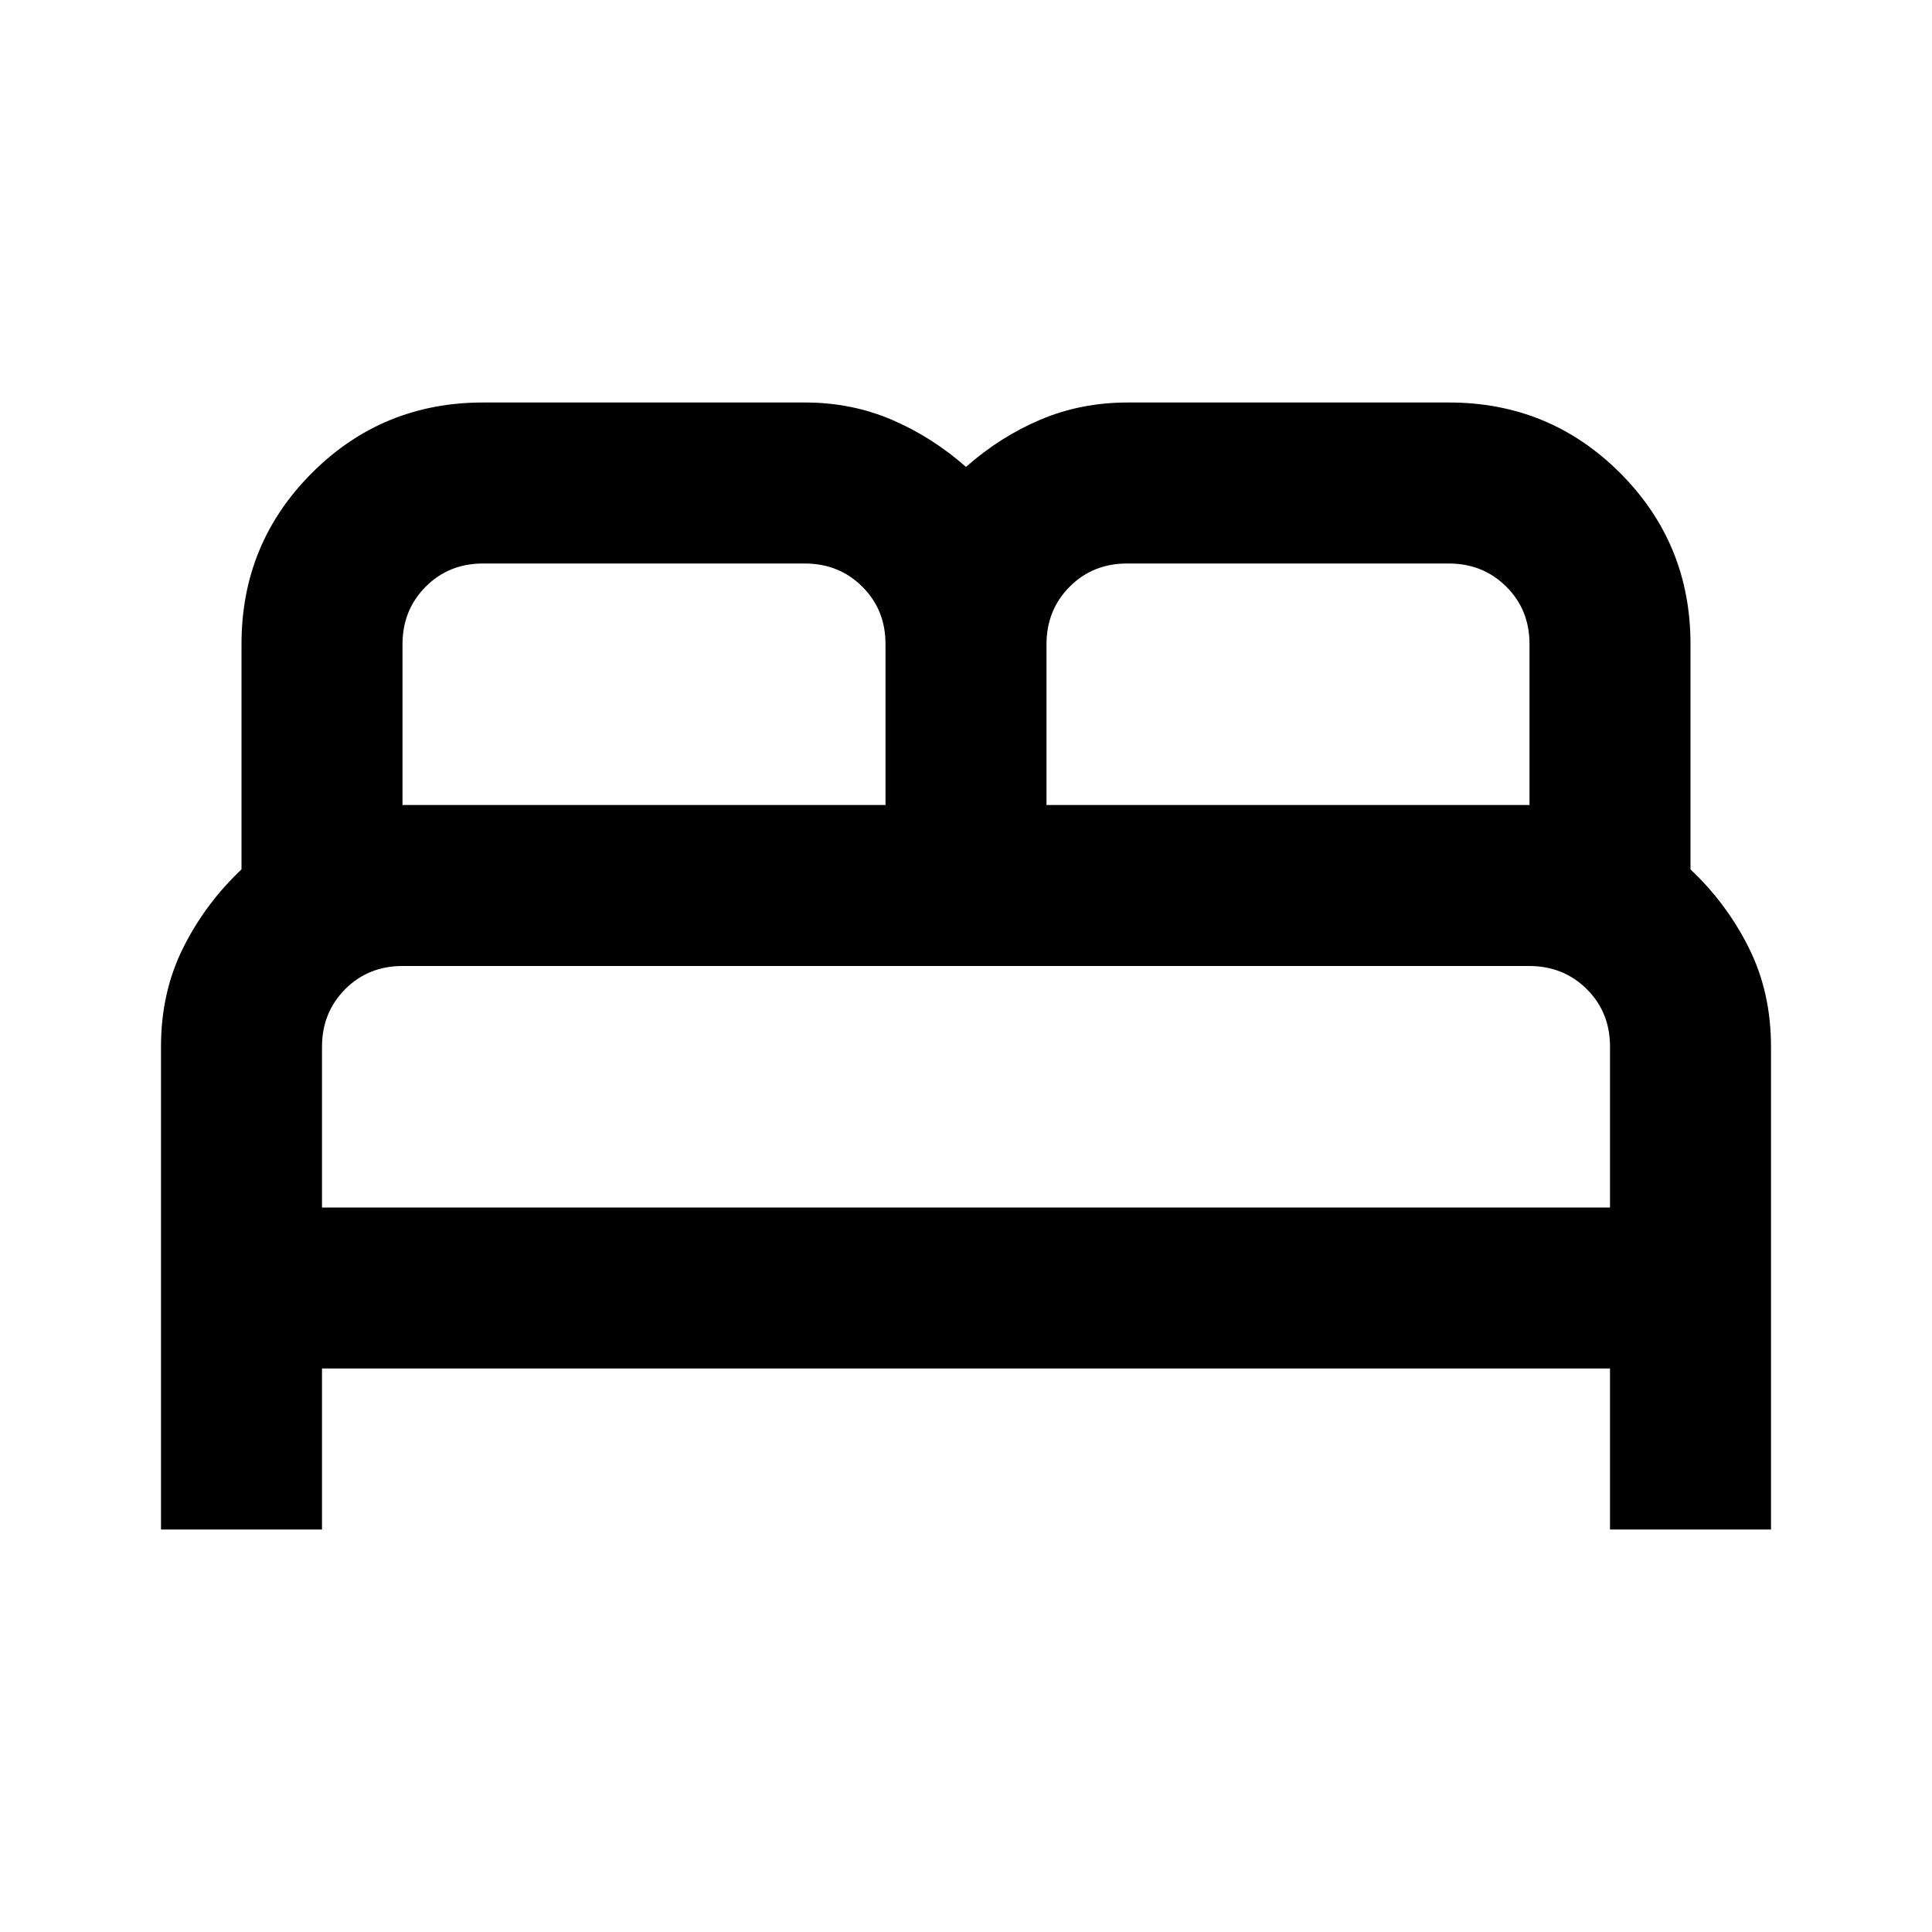
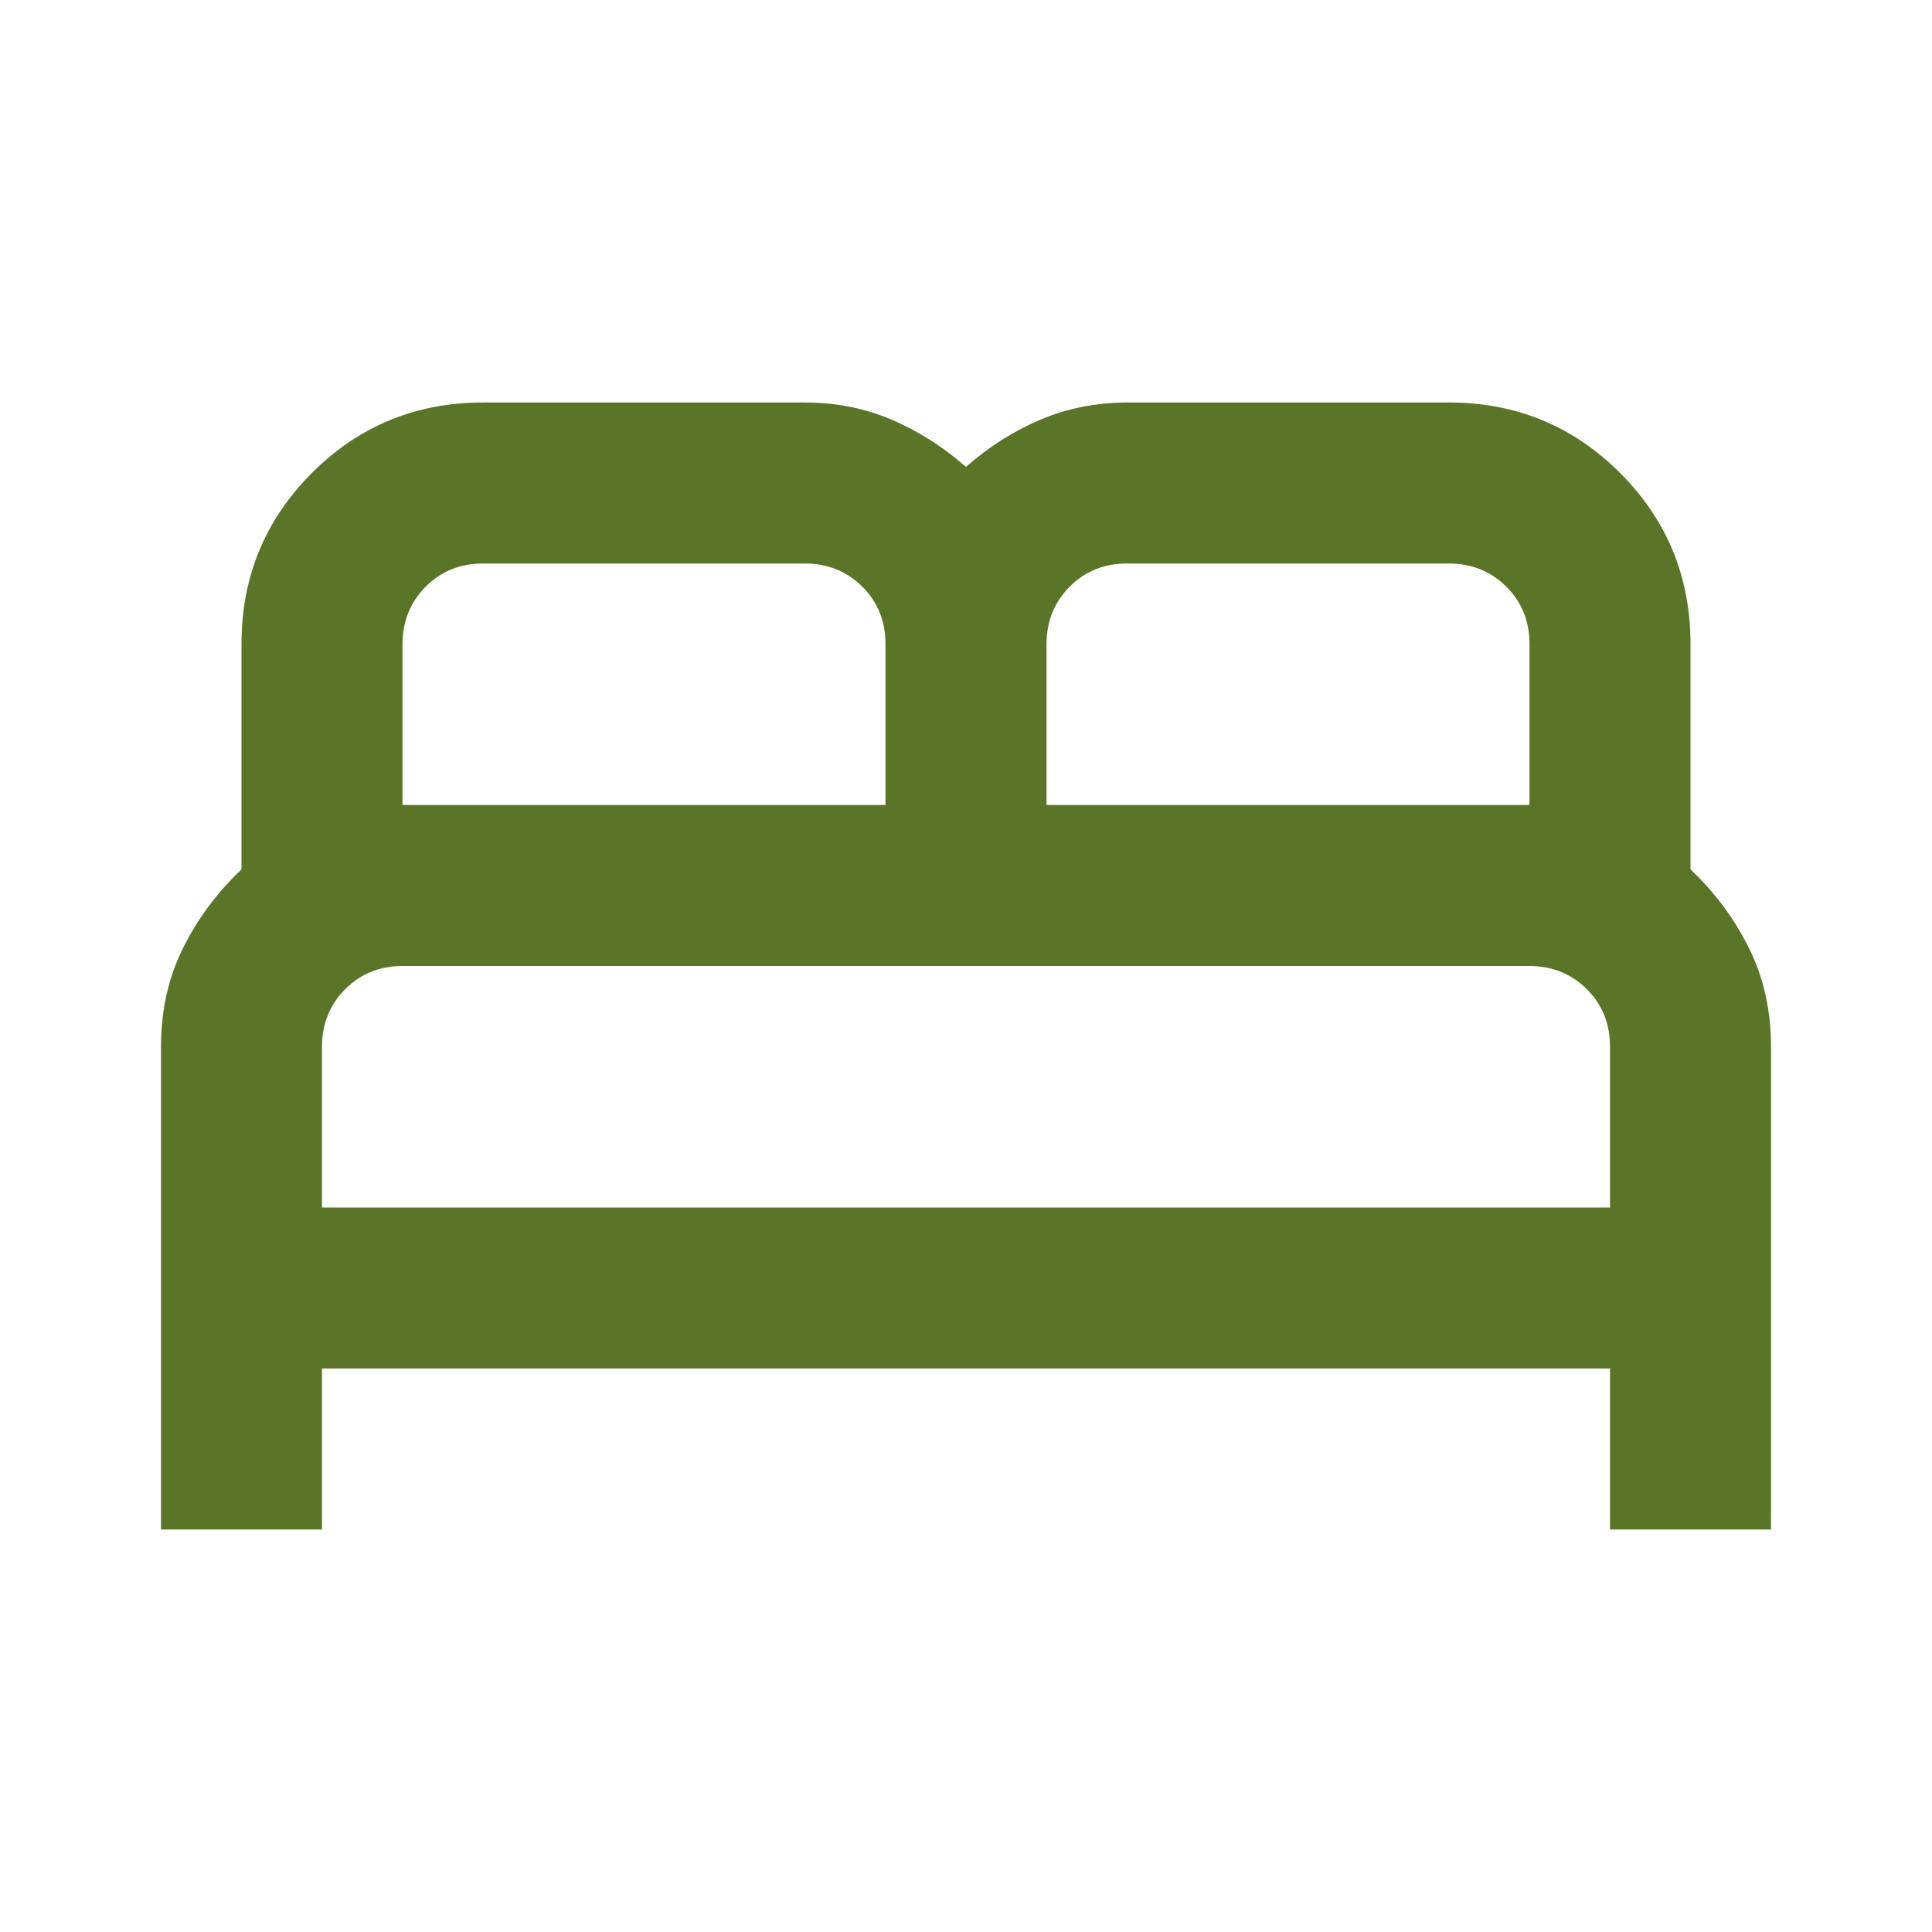
<svg xmlns="http://www.w3.org/2000/svg" width="24" height="24" viewBox="0 0 24 24" fill="none">
-   <path d="M2 19V13C2 12.55 2.092 12.142 2.275 11.775C2.458 11.408 2.7 11.083 3 10.8V8C3 7.167 3.292 6.458 3.875 5.875C4.458 5.292 5.167 5 6 5H10C10.383 5 10.742 5.071 11.075 5.213C11.408 5.355 11.717 5.551 12 5.8C12.283 5.55 12.592 5.354 12.925 5.213C13.258 5.072 13.617 5.001 14 5H18C18.833 5 19.542 5.292 20.125 5.875C20.708 6.458 21 7.167 21 8V10.8C21.3 11.083 21.542 11.408 21.725 11.775C21.908 12.142 22 12.55 22 13V19H20V17H4V19H2ZM13 10H19V8C19 7.717 18.904 7.479 18.712 7.288C18.52 7.097 18.283 7.001 18 7H14C13.717 7 13.479 7.096 13.288 7.288C13.097 7.48 13.001 7.717 13 8V10ZM5 10H11V8C11 7.717 10.904 7.479 10.712 7.288C10.52 7.097 10.283 7.001 10 7H6C5.717 7 5.479 7.096 5.288 7.288C5.097 7.48 5.001 7.717 5 8V10ZM4 15H20V13C20 12.717 19.904 12.479 19.712 12.288C19.52 12.097 19.283 12.001 19 12H5C4.717 12 4.479 12.096 4.288 12.288C4.097 12.48 4.001 12.717 4 13V15Z" fill="black" />
+   <path d="M2 19V13C2 12.55 2.092 12.142 2.275 11.775C2.458 11.408 2.7 11.083 3 10.8V8C3 7.167 3.292 6.458 3.875 5.875C4.458 5.292 5.167 5 6 5H10C10.383 5 10.742 5.071 11.075 5.213C11.408 5.355 11.717 5.551 12 5.8C12.283 5.55 12.592 5.354 12.925 5.213C13.258 5.072 13.617 5.001 14 5H18C18.833 5 19.542 5.292 20.125 5.875C20.708 6.458 21 7.167 21 8V10.8C21.3 11.083 21.542 11.408 21.725 11.775C21.908 12.142 22 12.55 22 13V19H20V17H4V19H2ZM13 10H19V8C19 7.717 18.904 7.479 18.712 7.288C18.52 7.097 18.283 7.001 18 7H14C13.717 7 13.479 7.096 13.288 7.288C13.097 7.48 13.001 7.717 13 8V10ZM5 10H11V8C11 7.717 10.904 7.479 10.712 7.288C10.52 7.097 10.283 7.001 10 7H6C5.717 7 5.479 7.096 5.288 7.288C5.097 7.48 5.001 7.717 5 8V10ZM4 15H20V13C20 12.717 19.904 12.479 19.712 12.288C19.52 12.097 19.283 12.001 19 12H5C4.717 12 4.479 12.096 4.288 12.288C4.097 12.48 4.001 12.717 4 13V15Z" fill="#5a7527" />
</svg>
